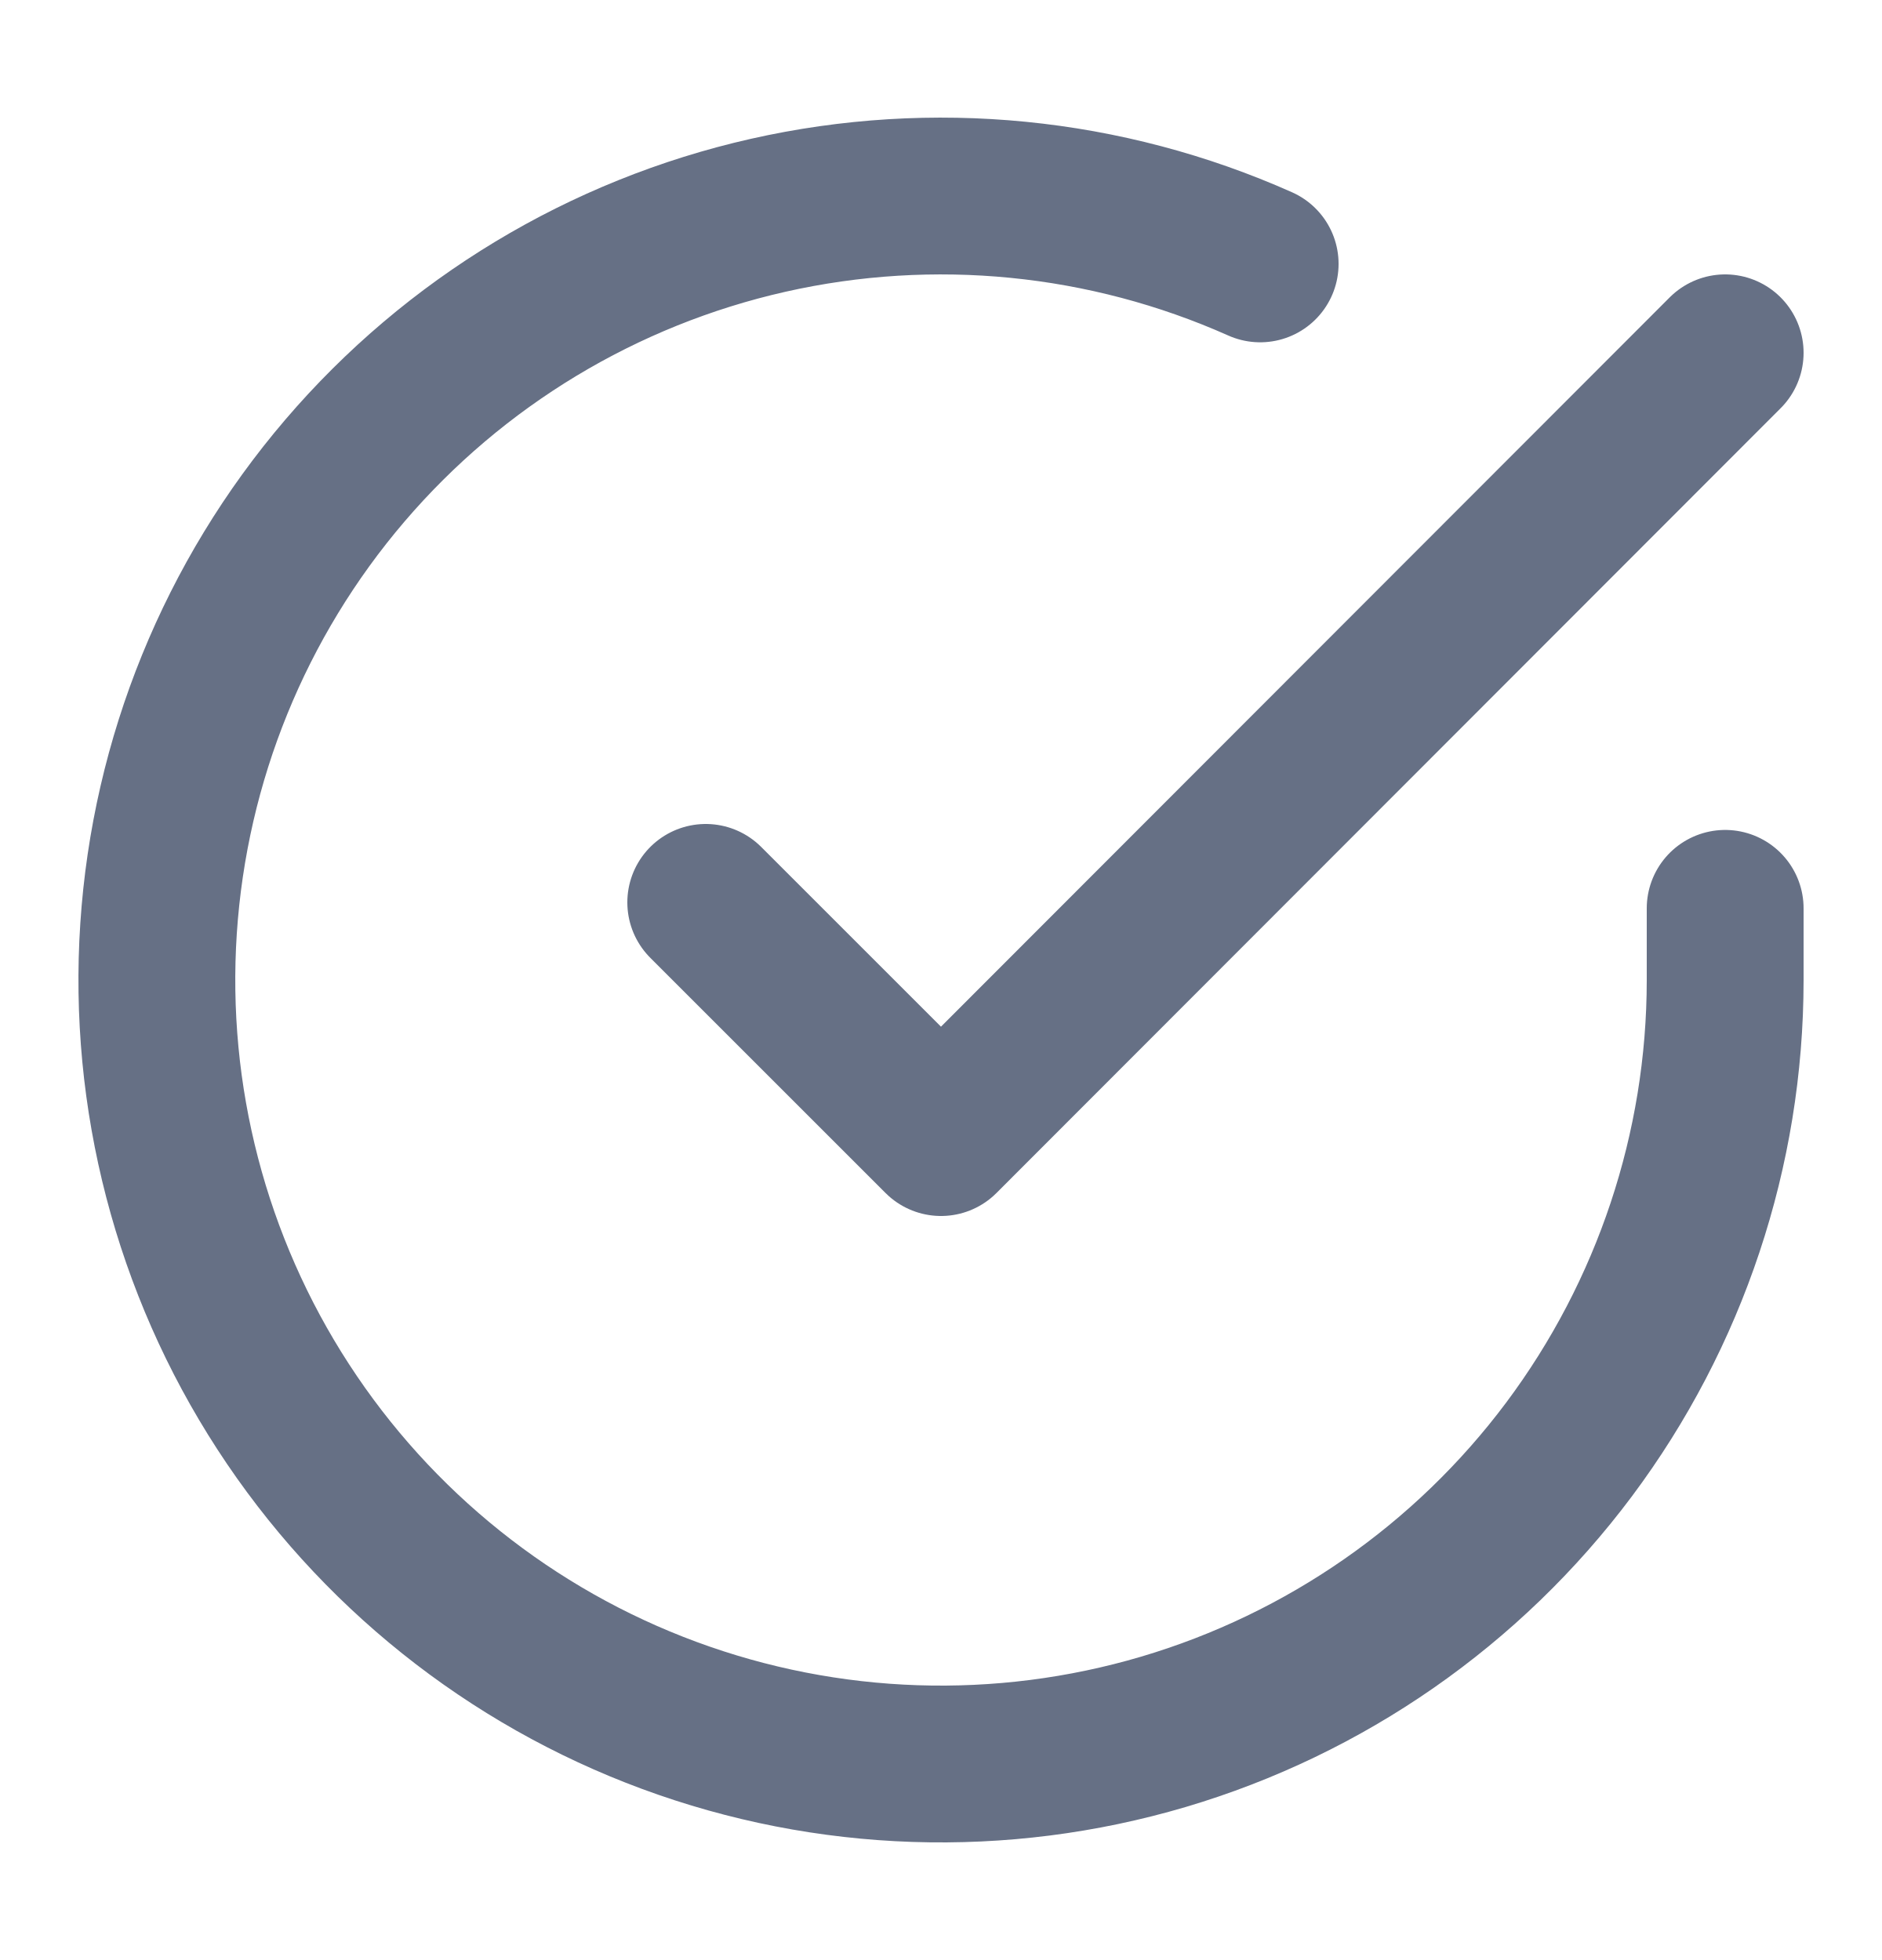
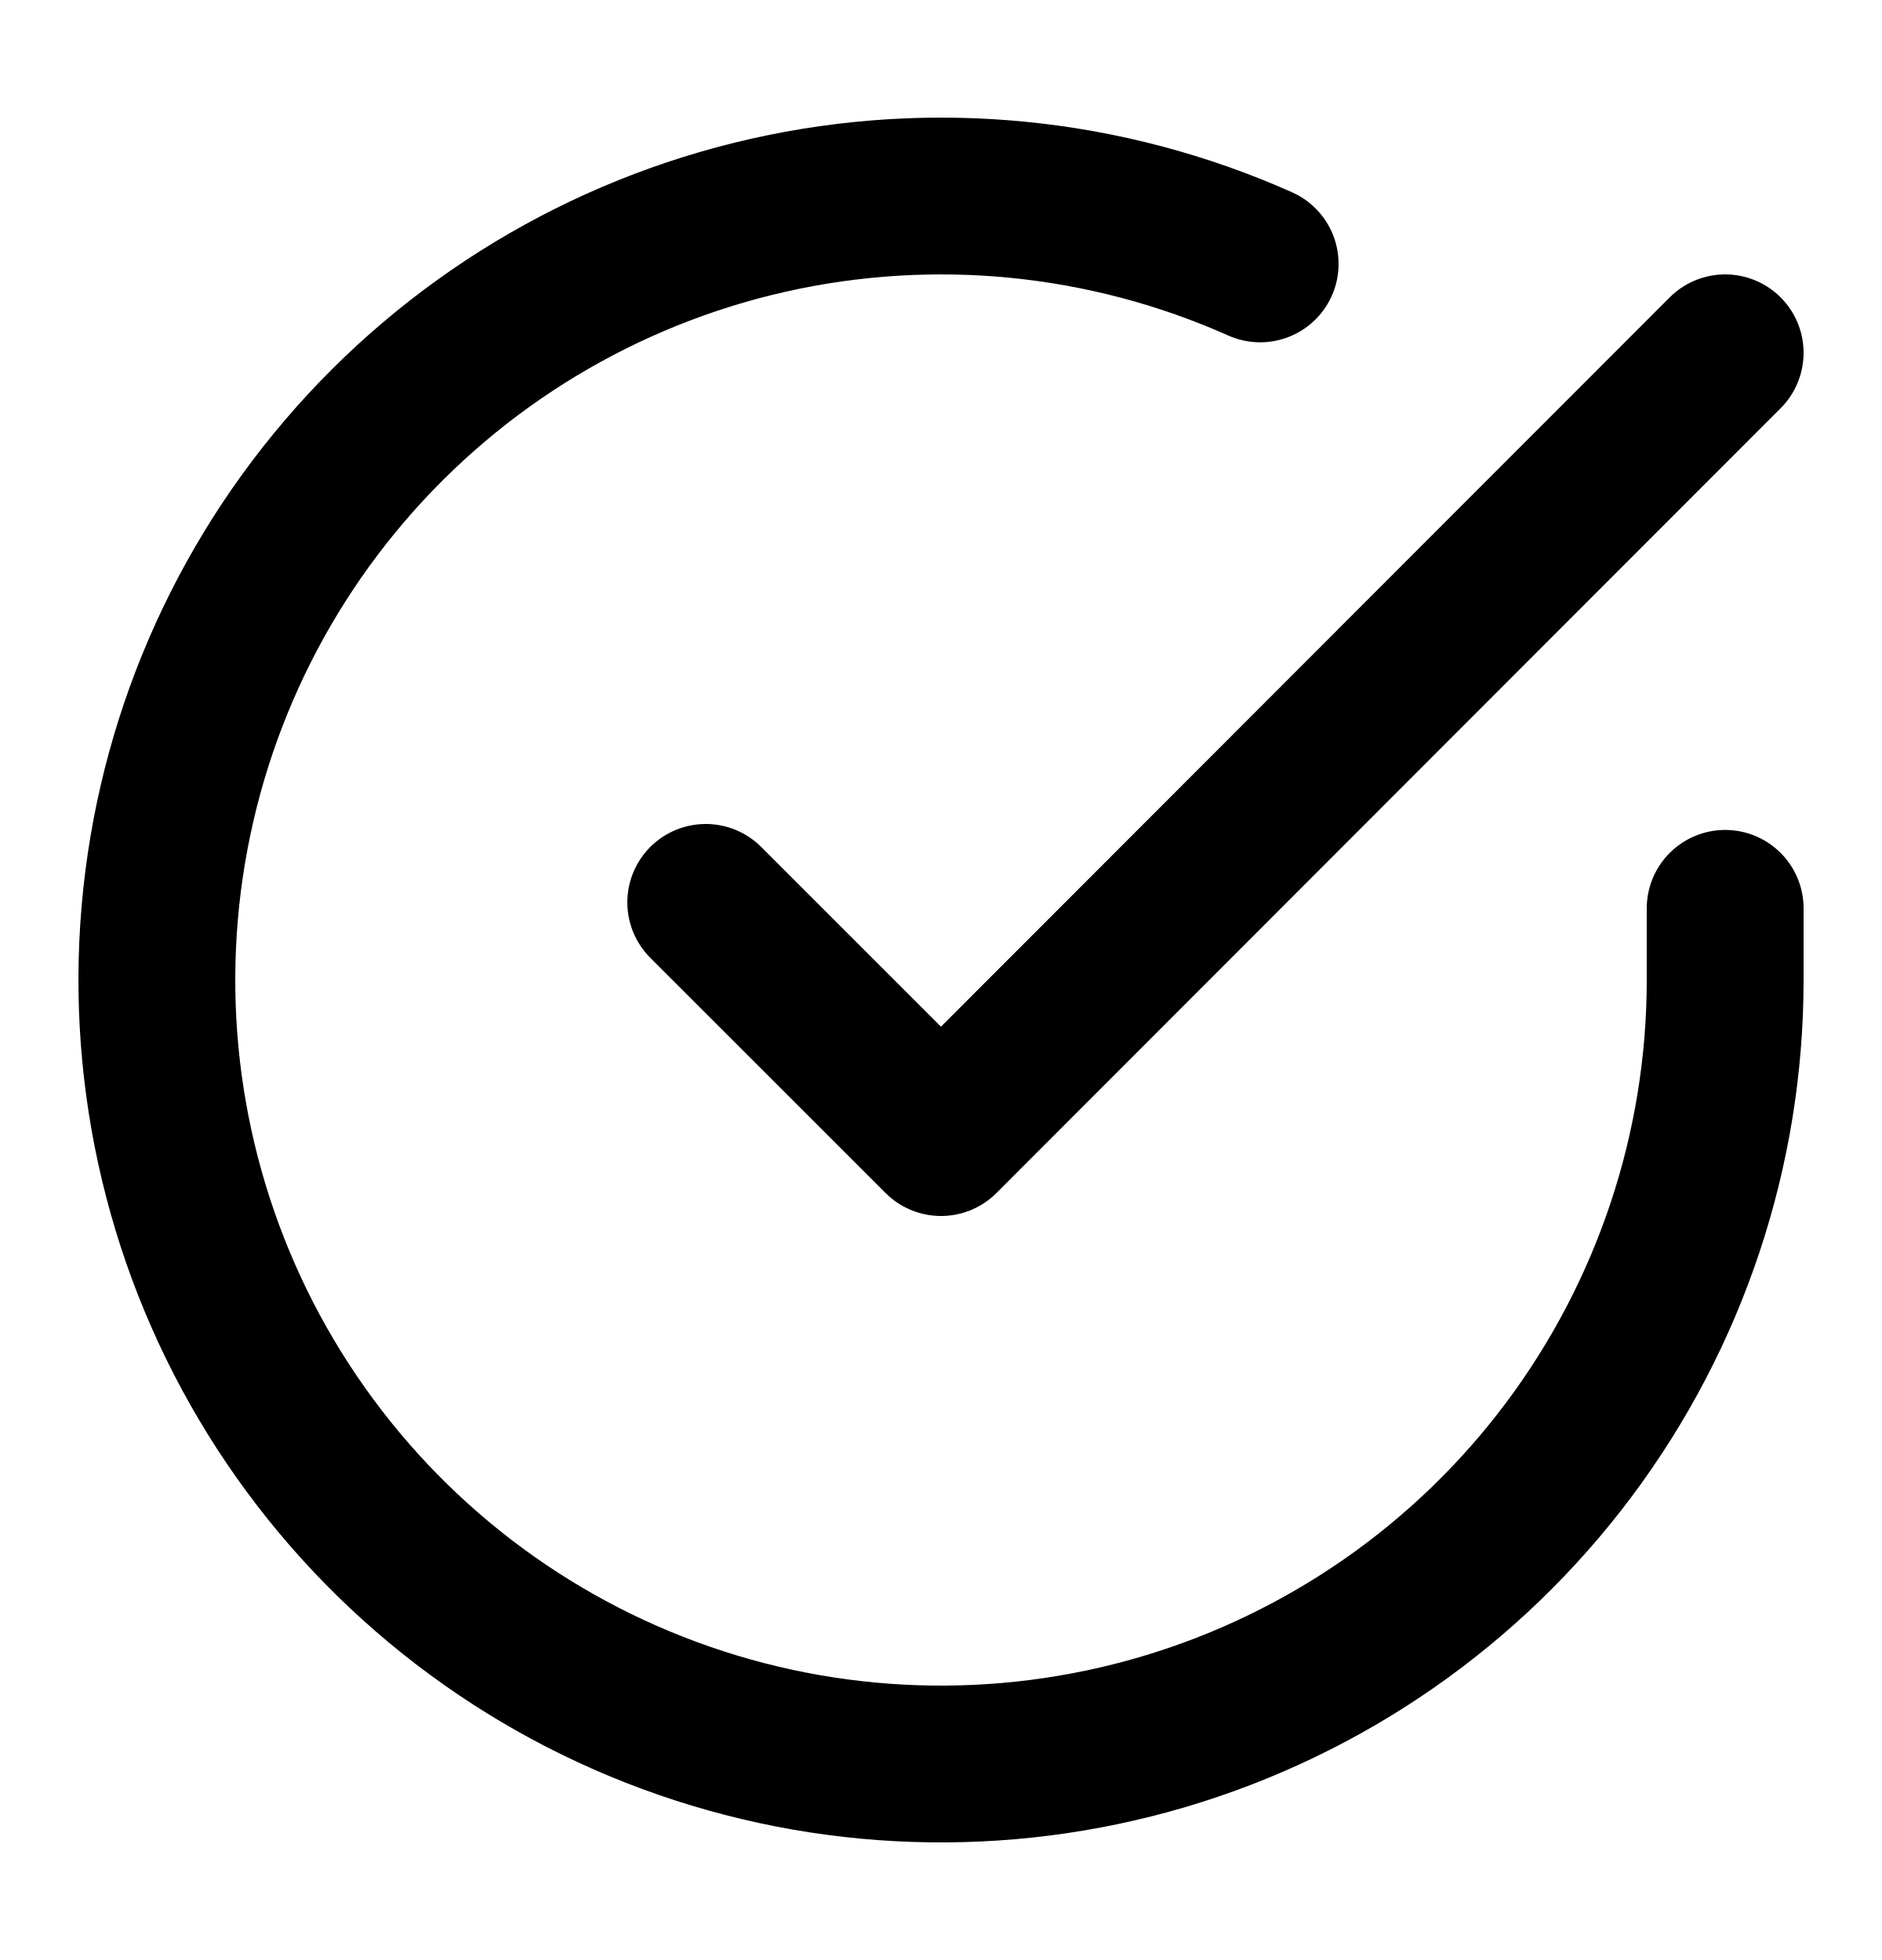
<svg xmlns="http://www.w3.org/2000/svg" width="24" height="25" viewBox="0 0 24 25" fill="none">
-   <path d="M22 11.586V12.506C21.999 14.662 21.3 16.76 20.009 18.488C18.718 20.215 16.903 21.478 14.835 22.09C12.767 22.701 10.557 22.628 8.534 21.88C6.512 21.133 4.785 19.752 3.611 17.943C2.437 16.134 1.88 13.994 2.022 11.842C2.164 9.69 2.997 7.642 4.398 6.003C5.799 4.364 7.693 3.221 9.796 2.746C11.9 2.271 14.1 2.488 16.07 3.366M22 4.5L12 14.51L9 11.51" stroke="#667085" stroke-width="2" stroke-linecap="round" stroke-linejoin="round" />
+   <path d="M22 11.586V12.506C21.999 14.662 21.3 16.76 20.009 18.488C18.718 20.215 16.903 21.478 14.835 22.09C12.767 22.701 10.557 22.628 8.534 21.88C6.512 21.133 4.785 19.752 3.611 17.943C2.437 16.134 1.88 13.994 2.022 11.842C2.164 9.69 2.997 7.642 4.398 6.003C5.799 4.364 7.693 3.221 9.796 2.746C11.9 2.271 14.1 2.488 16.07 3.366M22 4.5L12 14.51L9 11.51" stroke="currentColor" stroke-width="2" stroke-linecap="round" stroke-linejoin="round" />
</svg>
